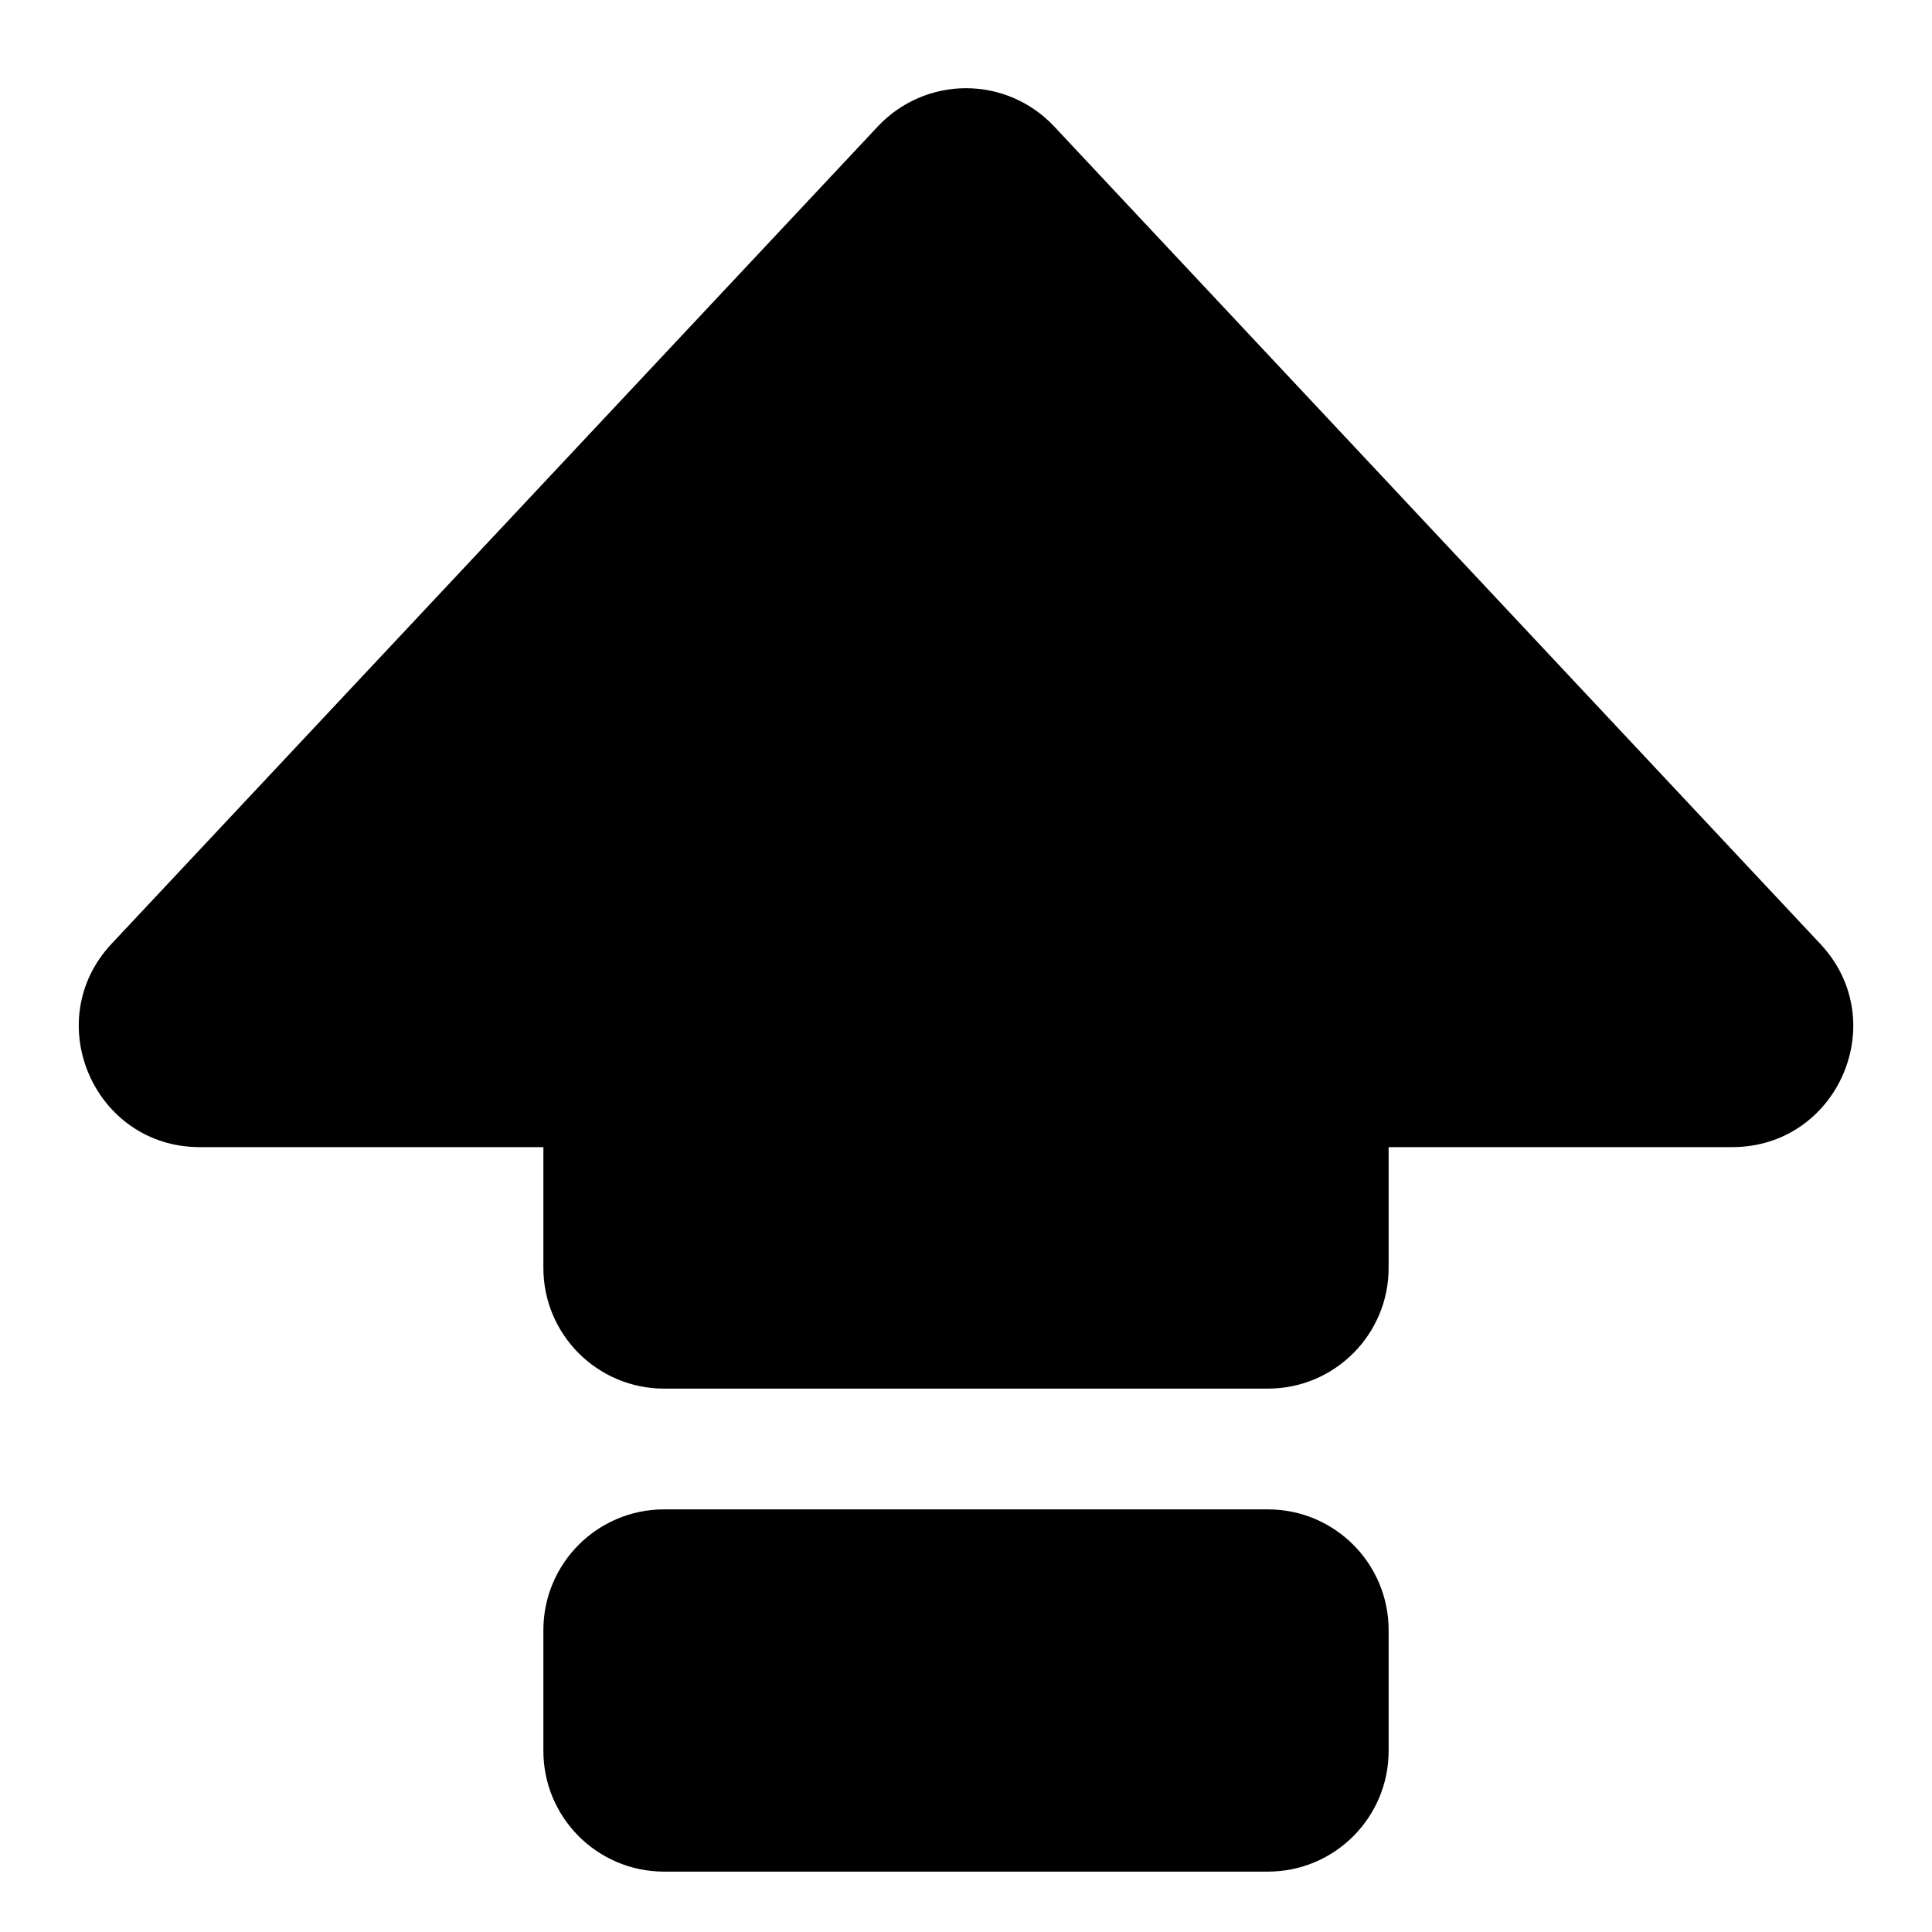
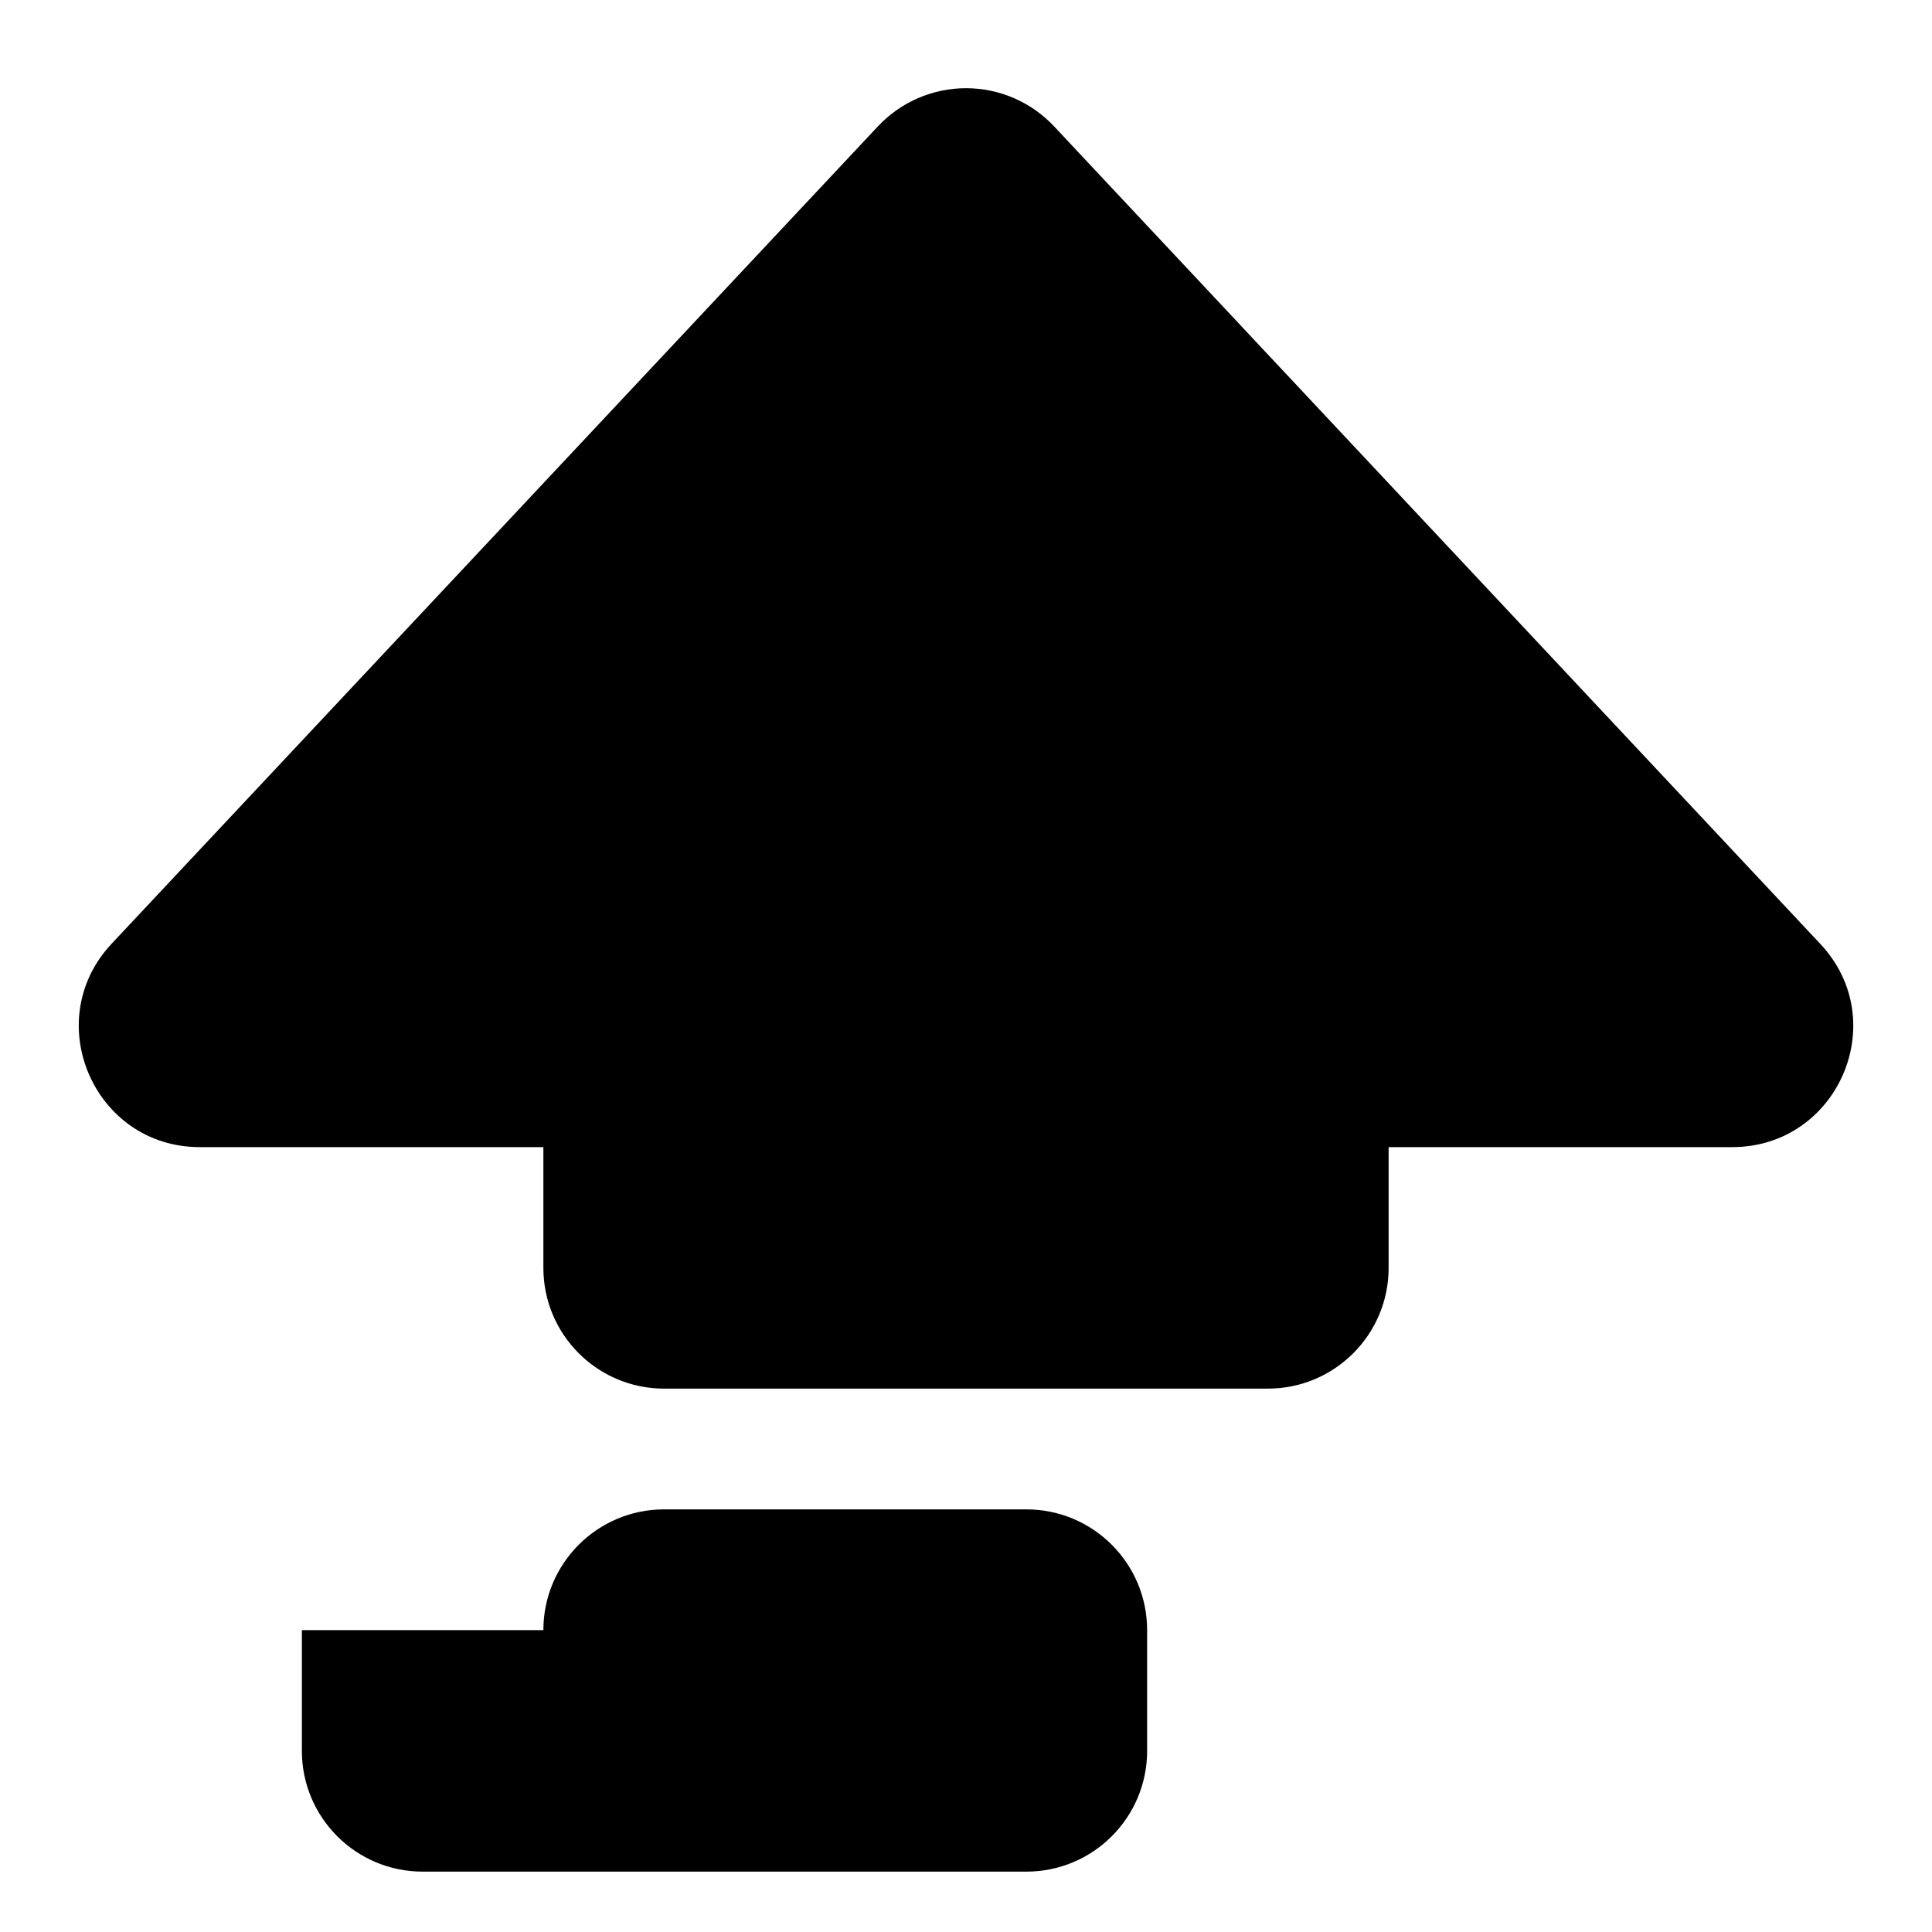
<svg xmlns="http://www.w3.org/2000/svg" width="16" height="16" fill="currentColor" class="bi bi-capslock-fill" viewBox="0 0 16 16">
-   <path d="M7.27 1.047a1 1 0 0 1 1.46 0l6.345 6.77c.6.638.146 1.683-.73 1.683H11.5v1a1 1 0 0 1-1 1h-5a1 1 0 0 1-1-1v-1H1.654C.78 9.5.326 8.455.924 7.816L7.27 1.047zM4.5 13.5a1 1 0 0 1 1-1h5a1 1 0 0 1 1 1v1a1 1 0 0 1-1 1h-5a1 1 0 0 1-1-1v-1z" />
+   <path d="M7.27 1.047a1 1 0 0 1 1.46 0l6.345 6.77c.6.638.146 1.683-.73 1.683H11.5v1a1 1 0 0 1-1 1h-5a1 1 0 0 1-1-1v-1H1.654C.78 9.5.326 8.455.924 7.816L7.27 1.047zM4.5 13.5a1 1 0 0 1 1-1h3a1 1 0 0 1 1 1v1a1 1 0 0 1-1 1h-5a1 1 0 0 1-1-1v-1z" />
</svg>
